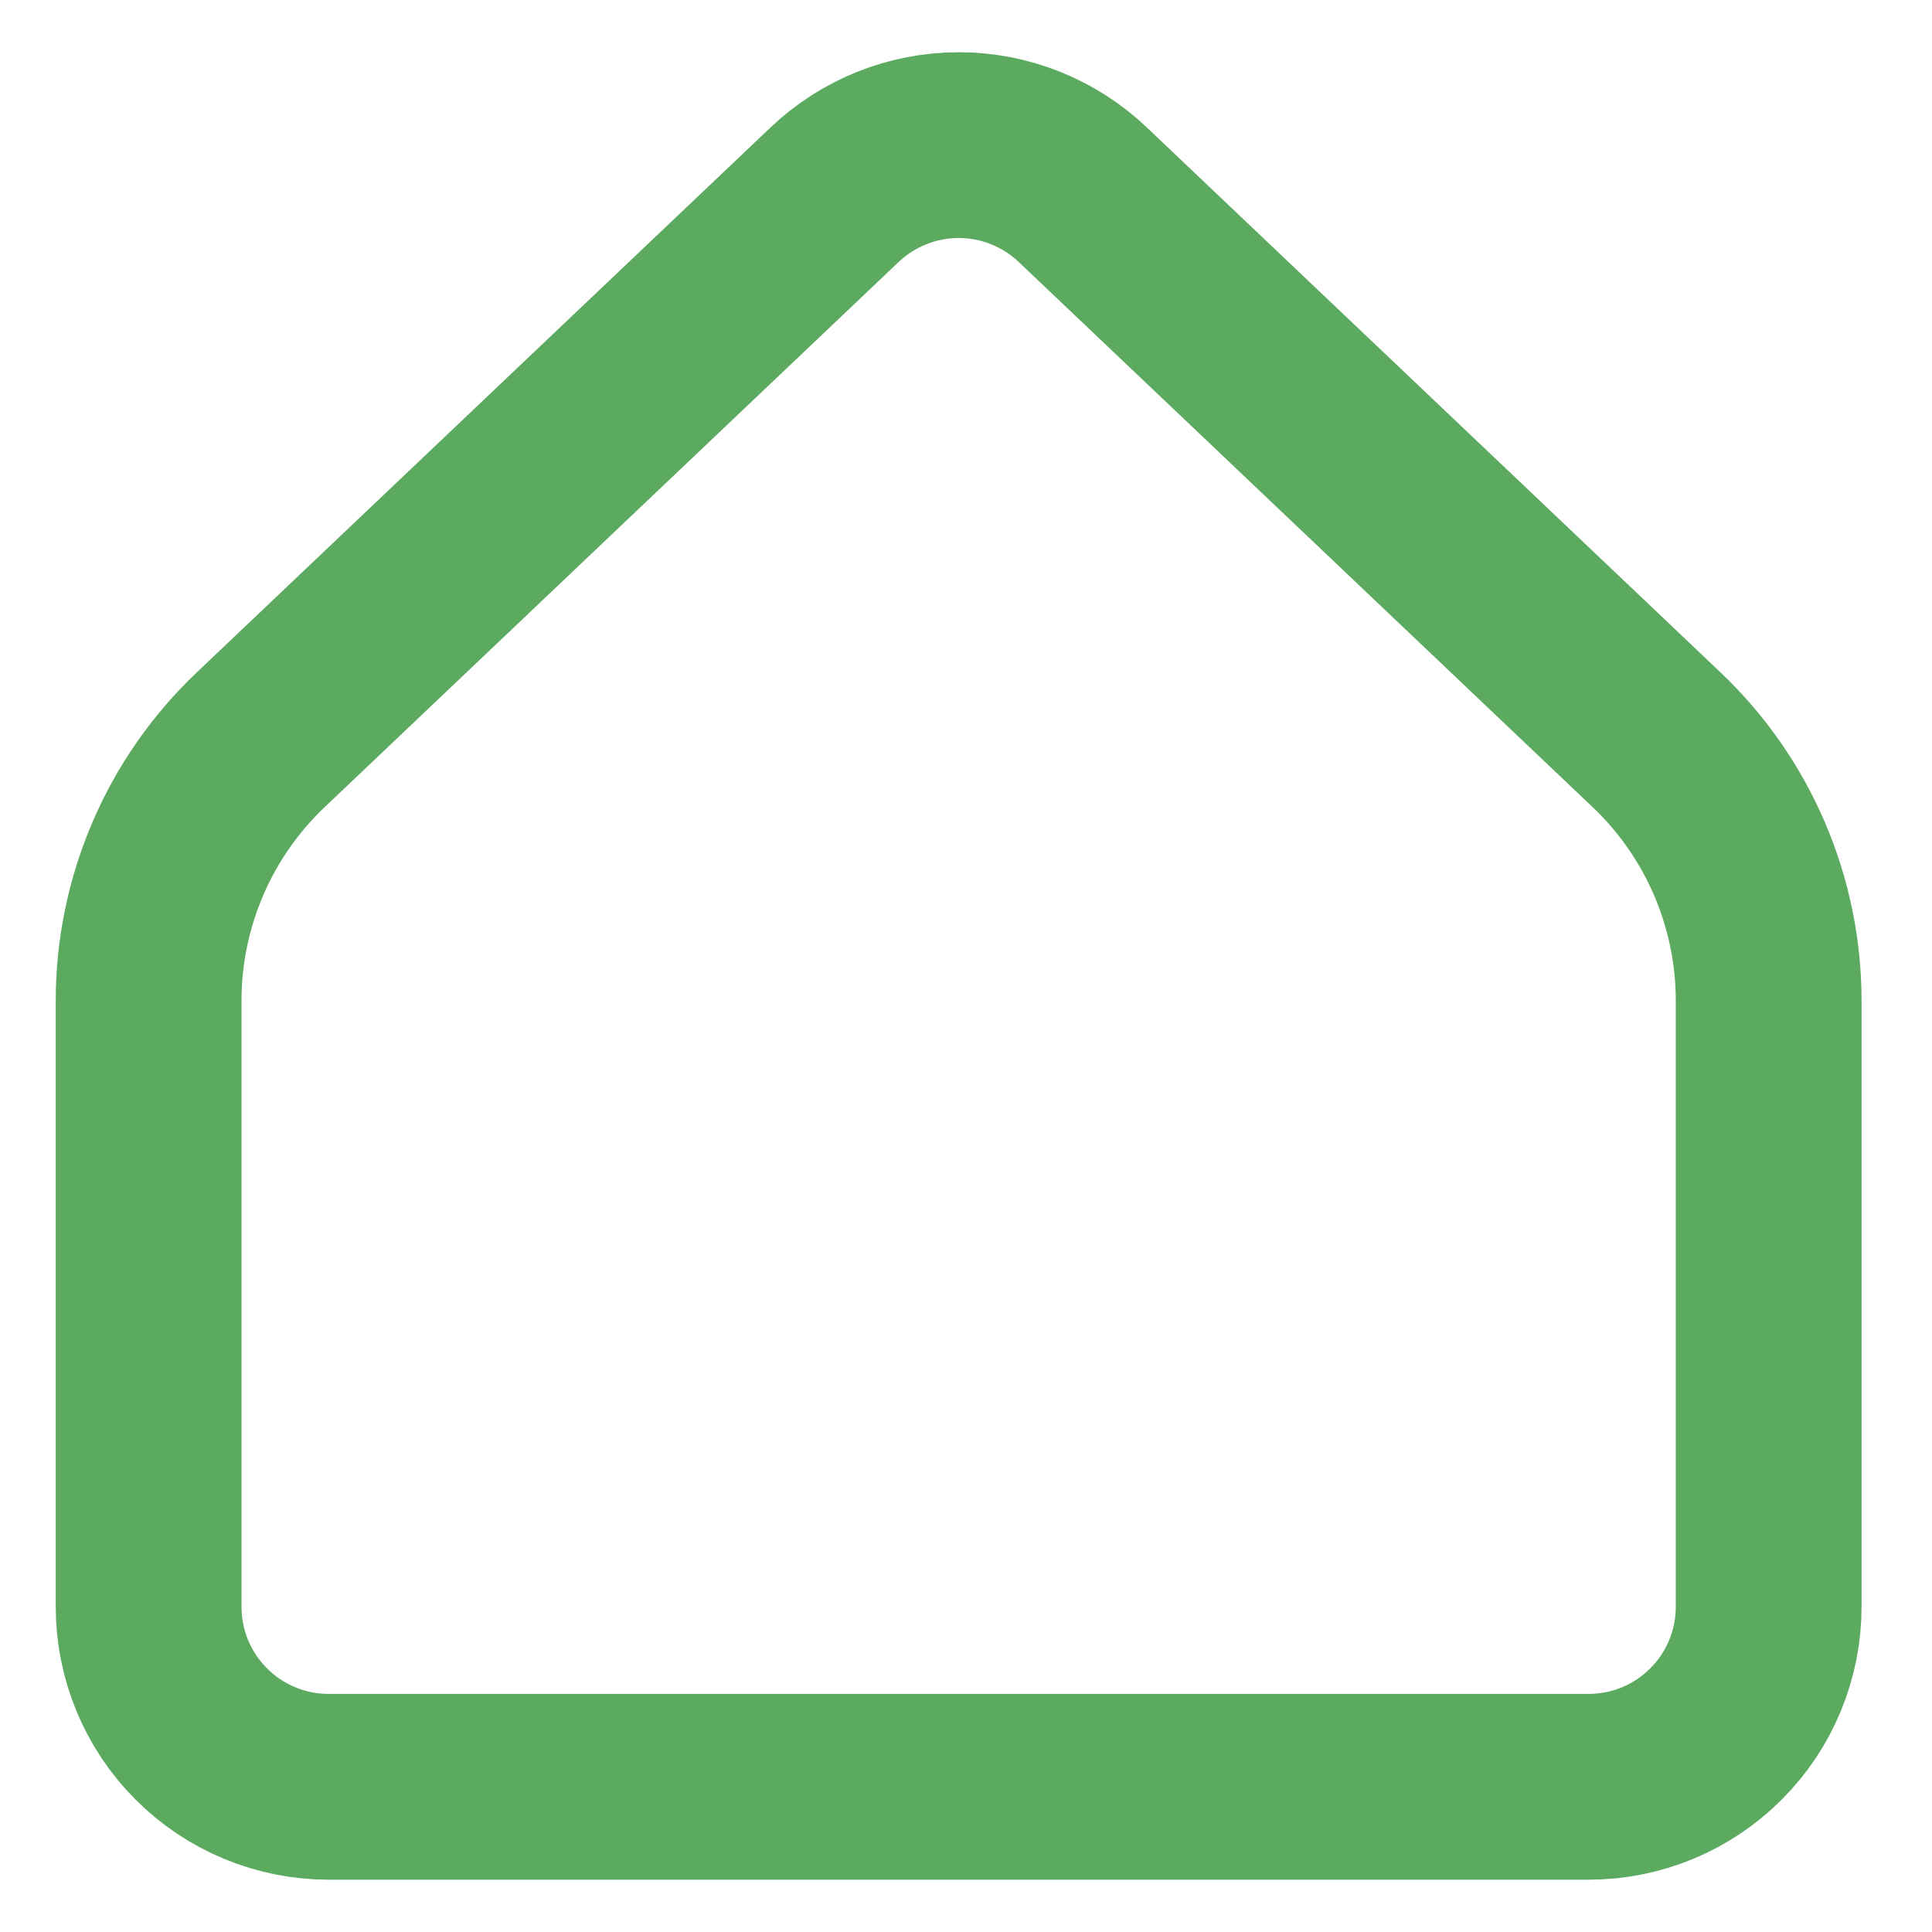
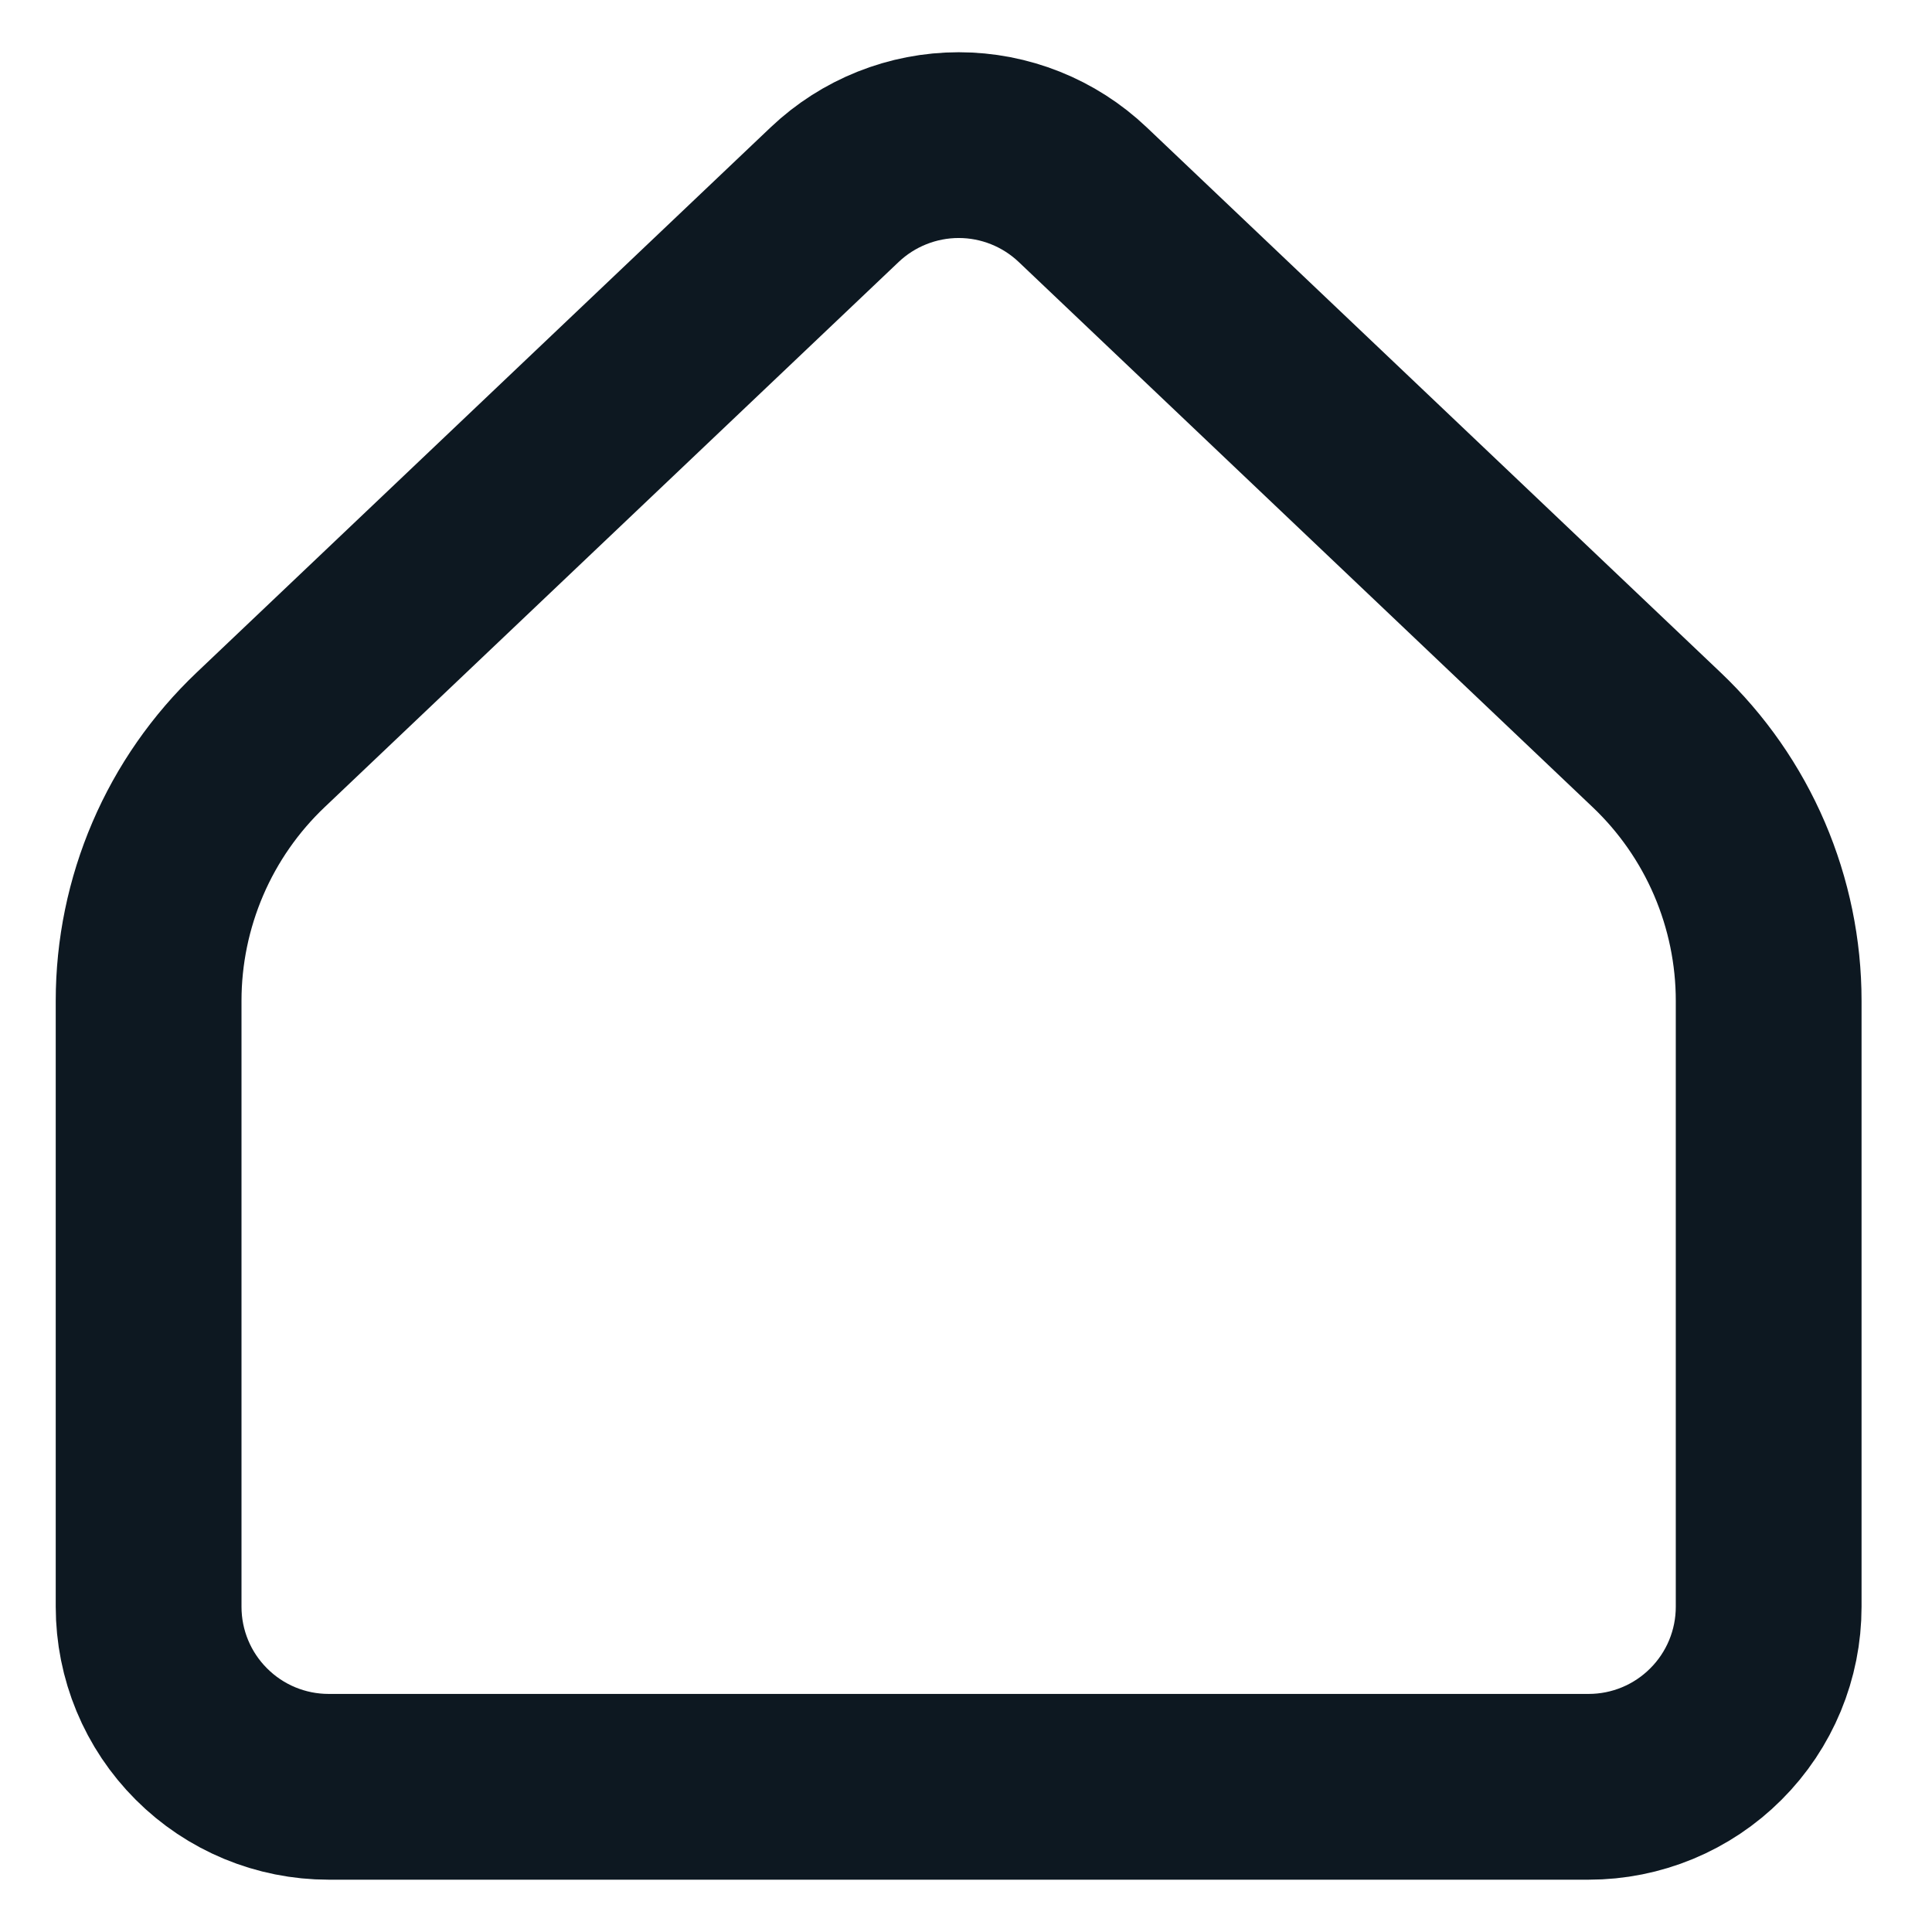
<svg xmlns="http://www.w3.org/2000/svg" width="26" height="26" viewBox="0 0 26 26" fill="none">
-   <path d="M23.802 21.623V13.468C23.802 12.811 23.668 12.161 23.409 11.557C23.15 10.953 22.77 10.408 22.294 9.956L14.57 2.619C14.12 2.192 13.523 1.953 12.902 1.953C12.281 1.953 11.683 2.192 11.233 2.619L3.508 9.956C3.032 10.408 2.652 10.953 2.393 11.557C2.134 12.161 2 12.811 2 13.468V21.623C2 22.266 2.255 22.882 2.71 23.336C3.164 23.791 3.78 24.046 4.422 24.046H21.38C22.022 24.046 22.638 23.791 23.092 23.336C23.547 22.882 23.802 22.266 23.802 21.623Z" stroke="#5BAA60" stroke-width="2.5" stroke-linecap="round" stroke-linejoin="round" />
+   <path d="M23.802 21.623V13.468C23.802 12.811 23.668 12.161 23.409 11.557C23.15 10.953 22.77 10.408 22.294 9.956L14.57 2.619C14.12 2.192 13.523 1.953 12.902 1.953C12.281 1.953 11.683 2.192 11.233 2.619L3.508 9.956C3.032 10.408 2.652 10.953 2.393 11.557C2.134 12.161 2 12.811 2 13.468V21.623C2 22.266 2.255 22.882 2.71 23.336C3.164 23.791 3.78 24.046 4.422 24.046H21.38C22.022 24.046 22.638 23.791 23.092 23.336C23.547 22.882 23.802 22.266 23.802 21.623Z" stroke="#0D1821" stroke-width="2.5" stroke-linecap="round" stroke-linejoin="round" />
</svg>
